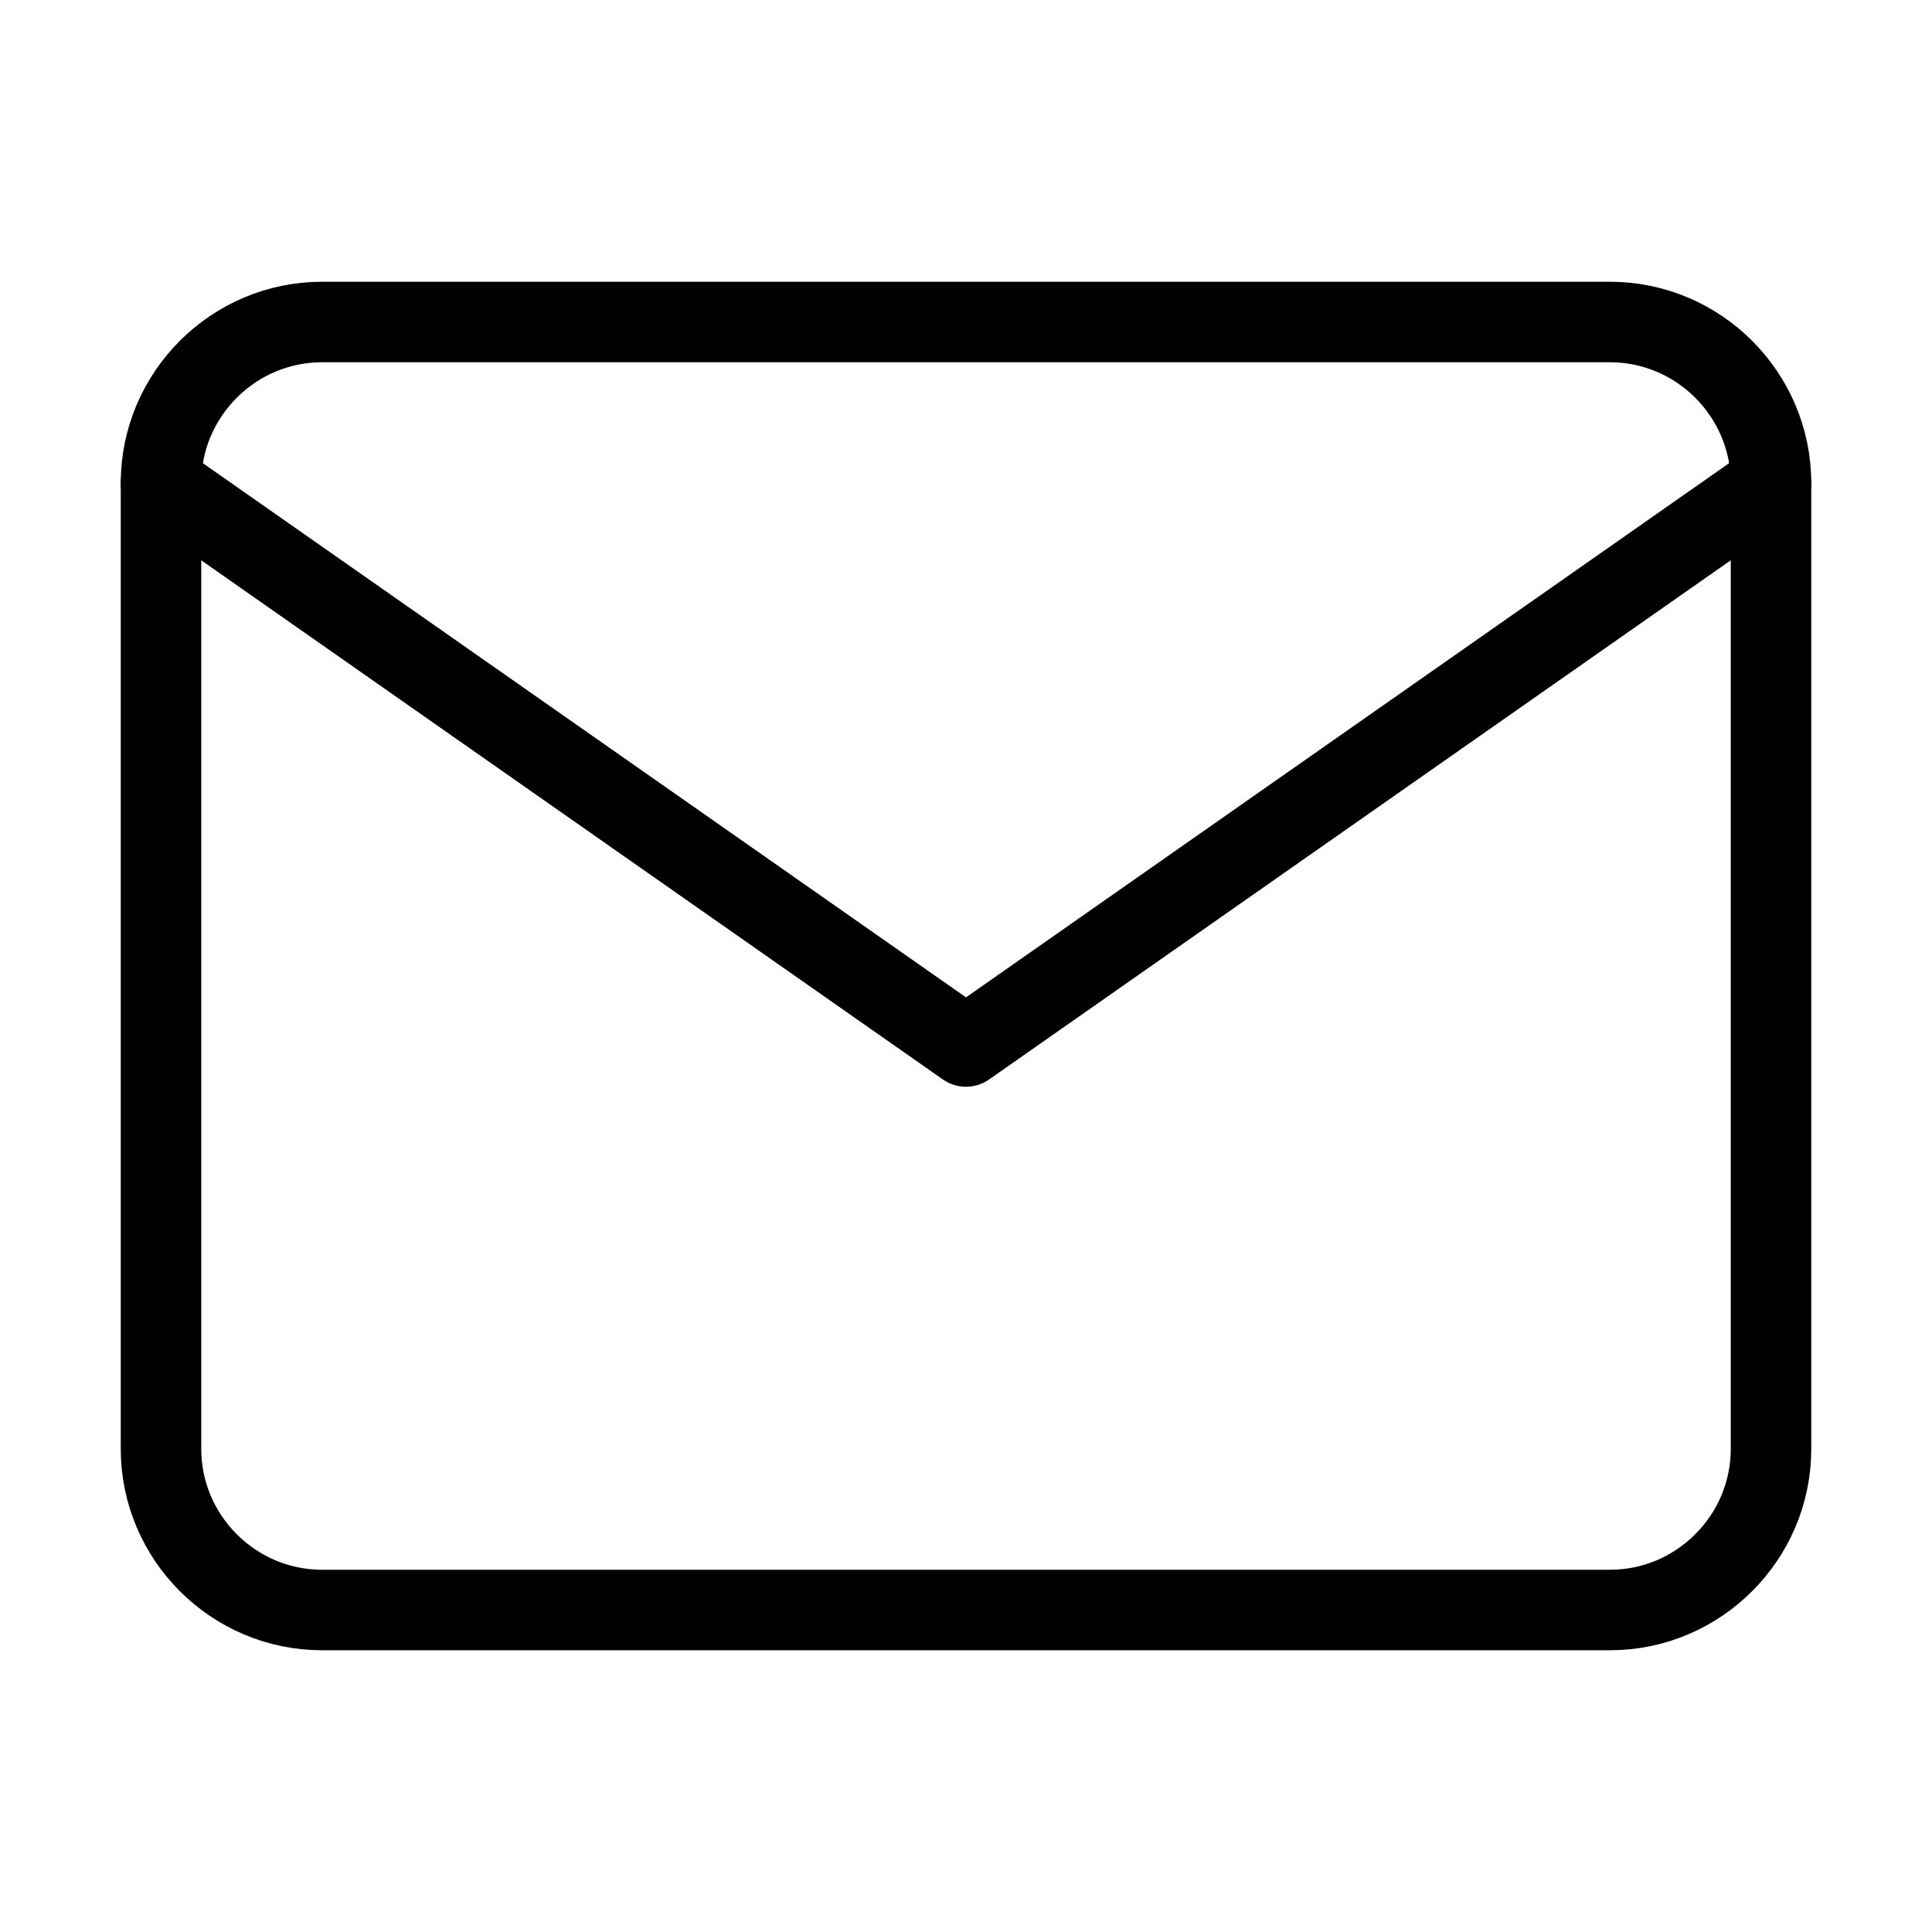
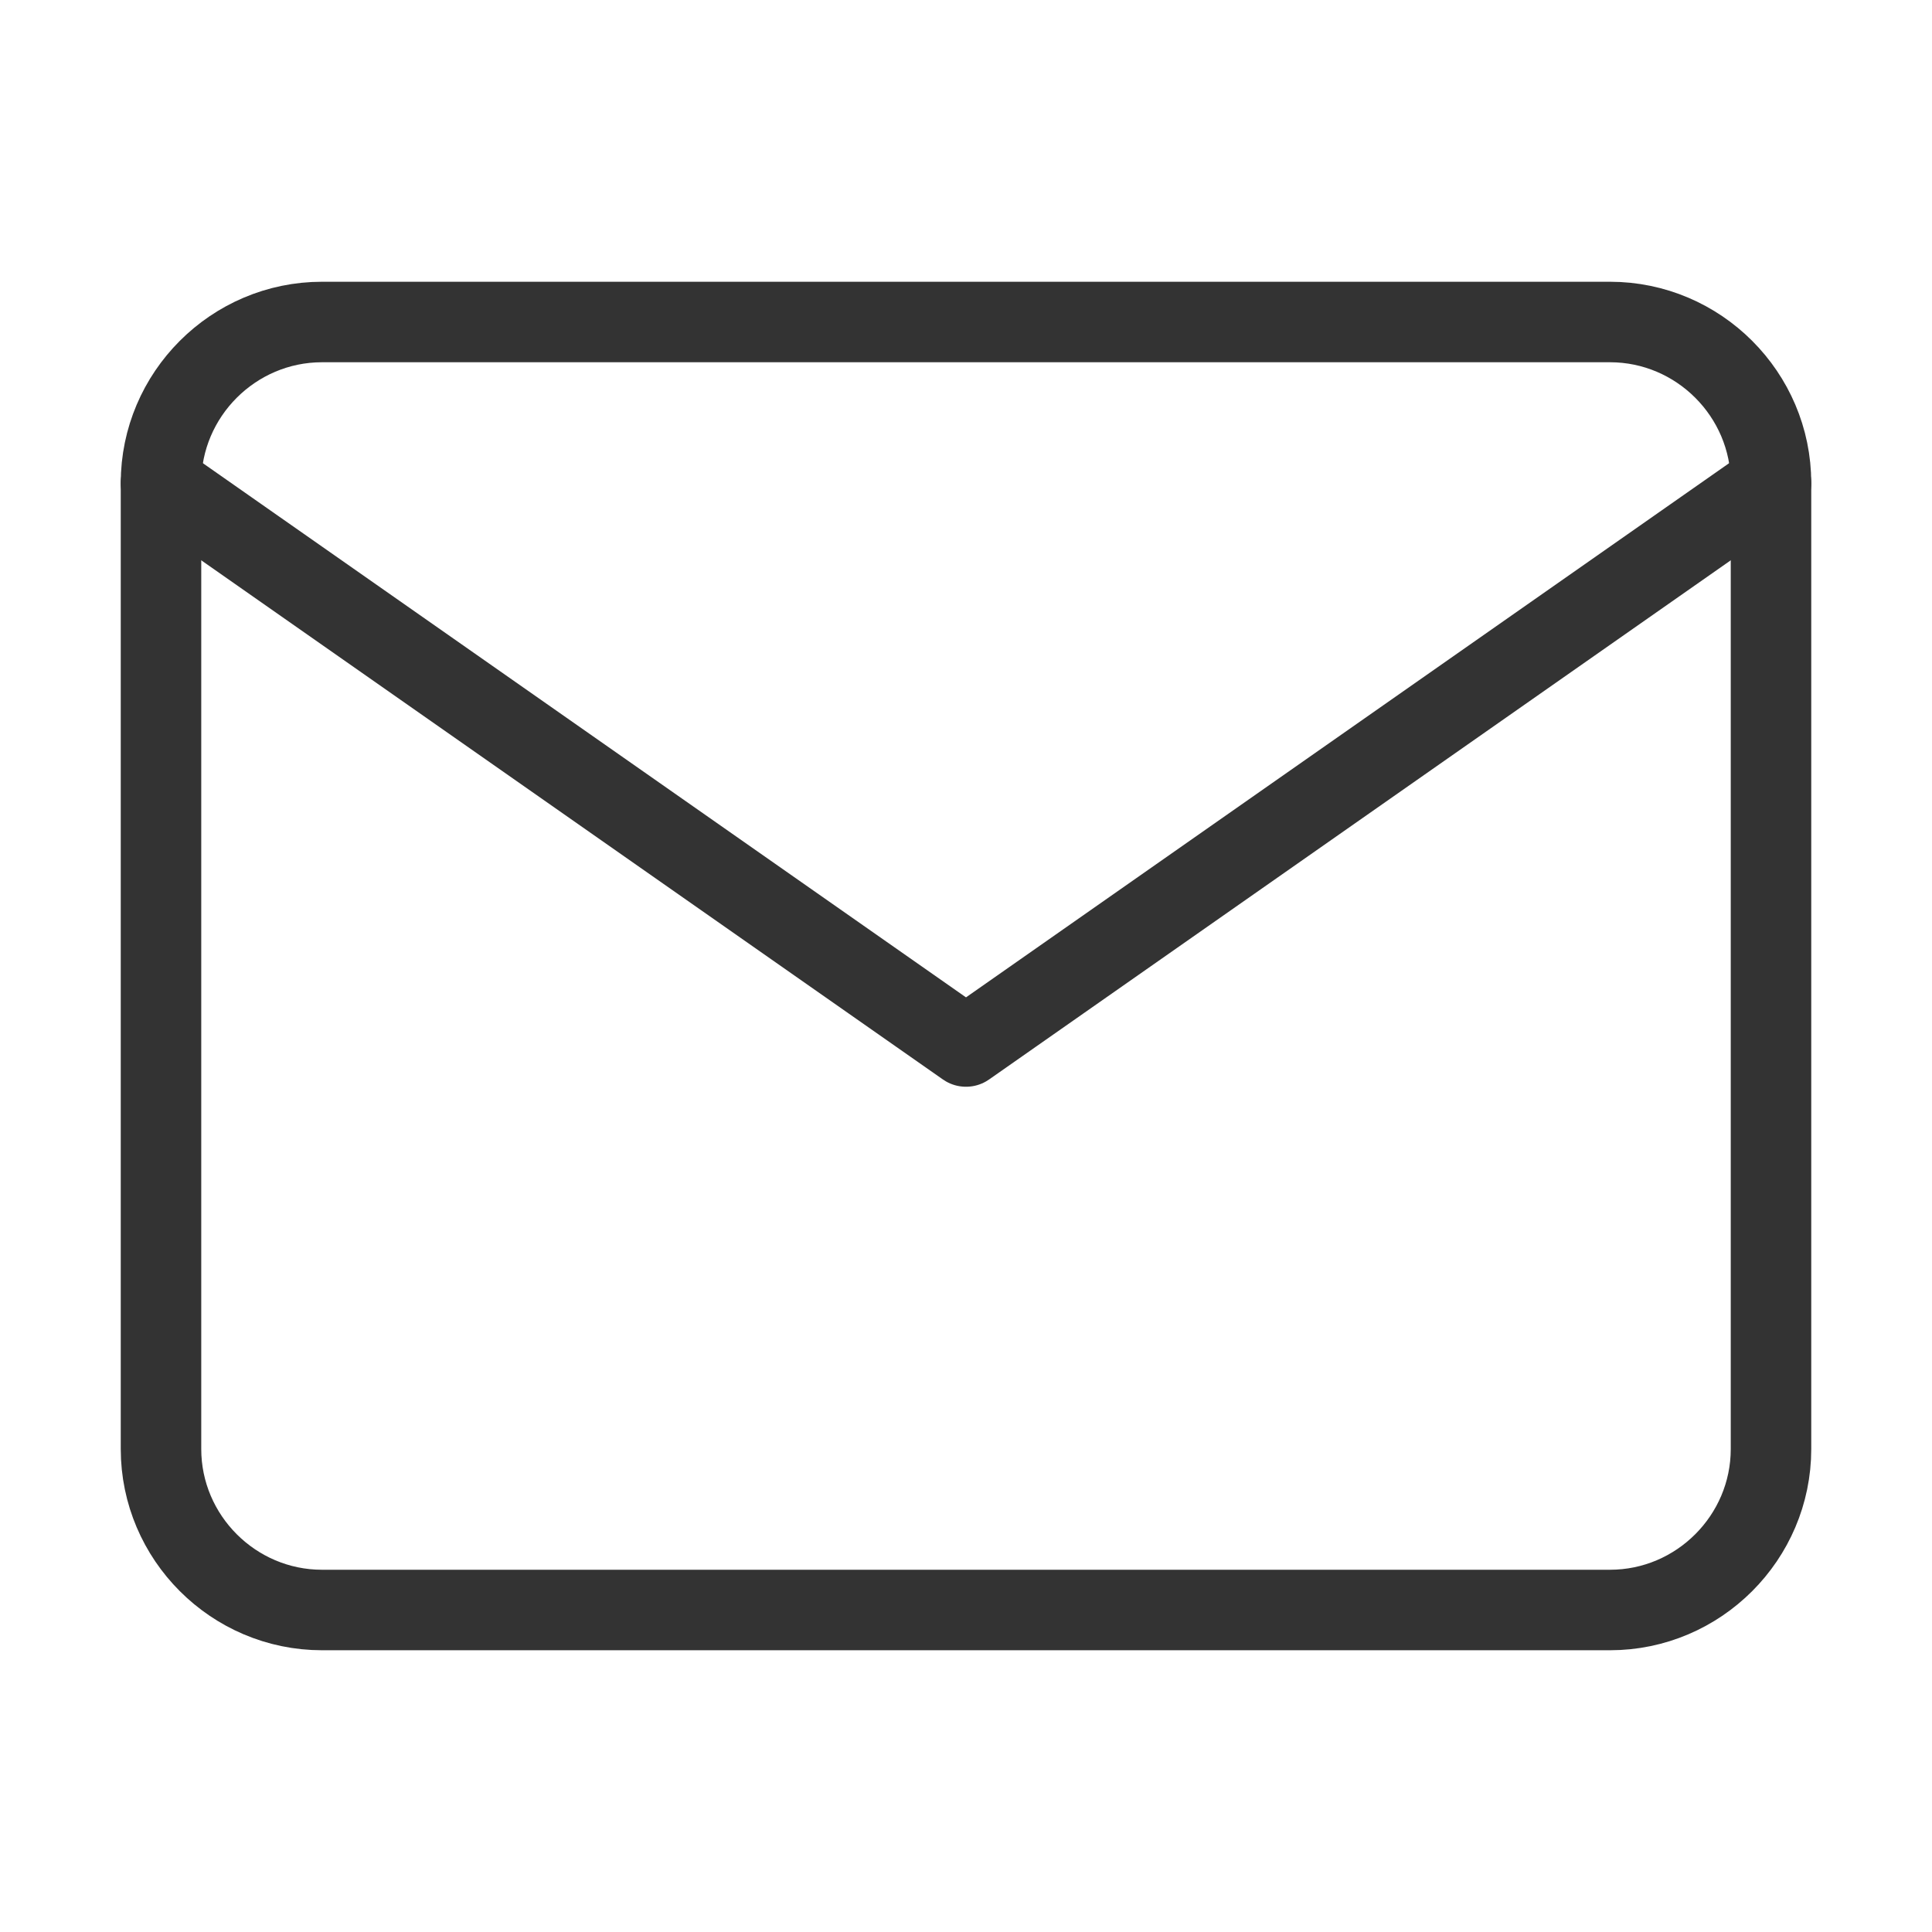
- <svg xmlns="http://www.w3.org/2000/svg" width="24" height="24" viewBox="0 0 24 24" fill="none" stroke="currentColor" stroke-width="1" stroke-linecap="round" stroke-linejoin="round" class="feather feather-mail">
+ <svg xmlns="http://www.w3.org/2000/svg" width="24" height="24" viewBox="0 0 24 24" fill="none" stroke="#333" stroke-width="1" stroke-linecap="round" stroke-linejoin="round" class="feather feather-mail">
  <path d="M4 4h16c1.1 0 2 .9 2 2v12c0 1.1-.9 2-2 2H4c-1.1 0-2-.9-2-2V6c0-1.1.9-2 2-2z" />
  <polyline points="22,6 12,13 2,6" />
</svg>
